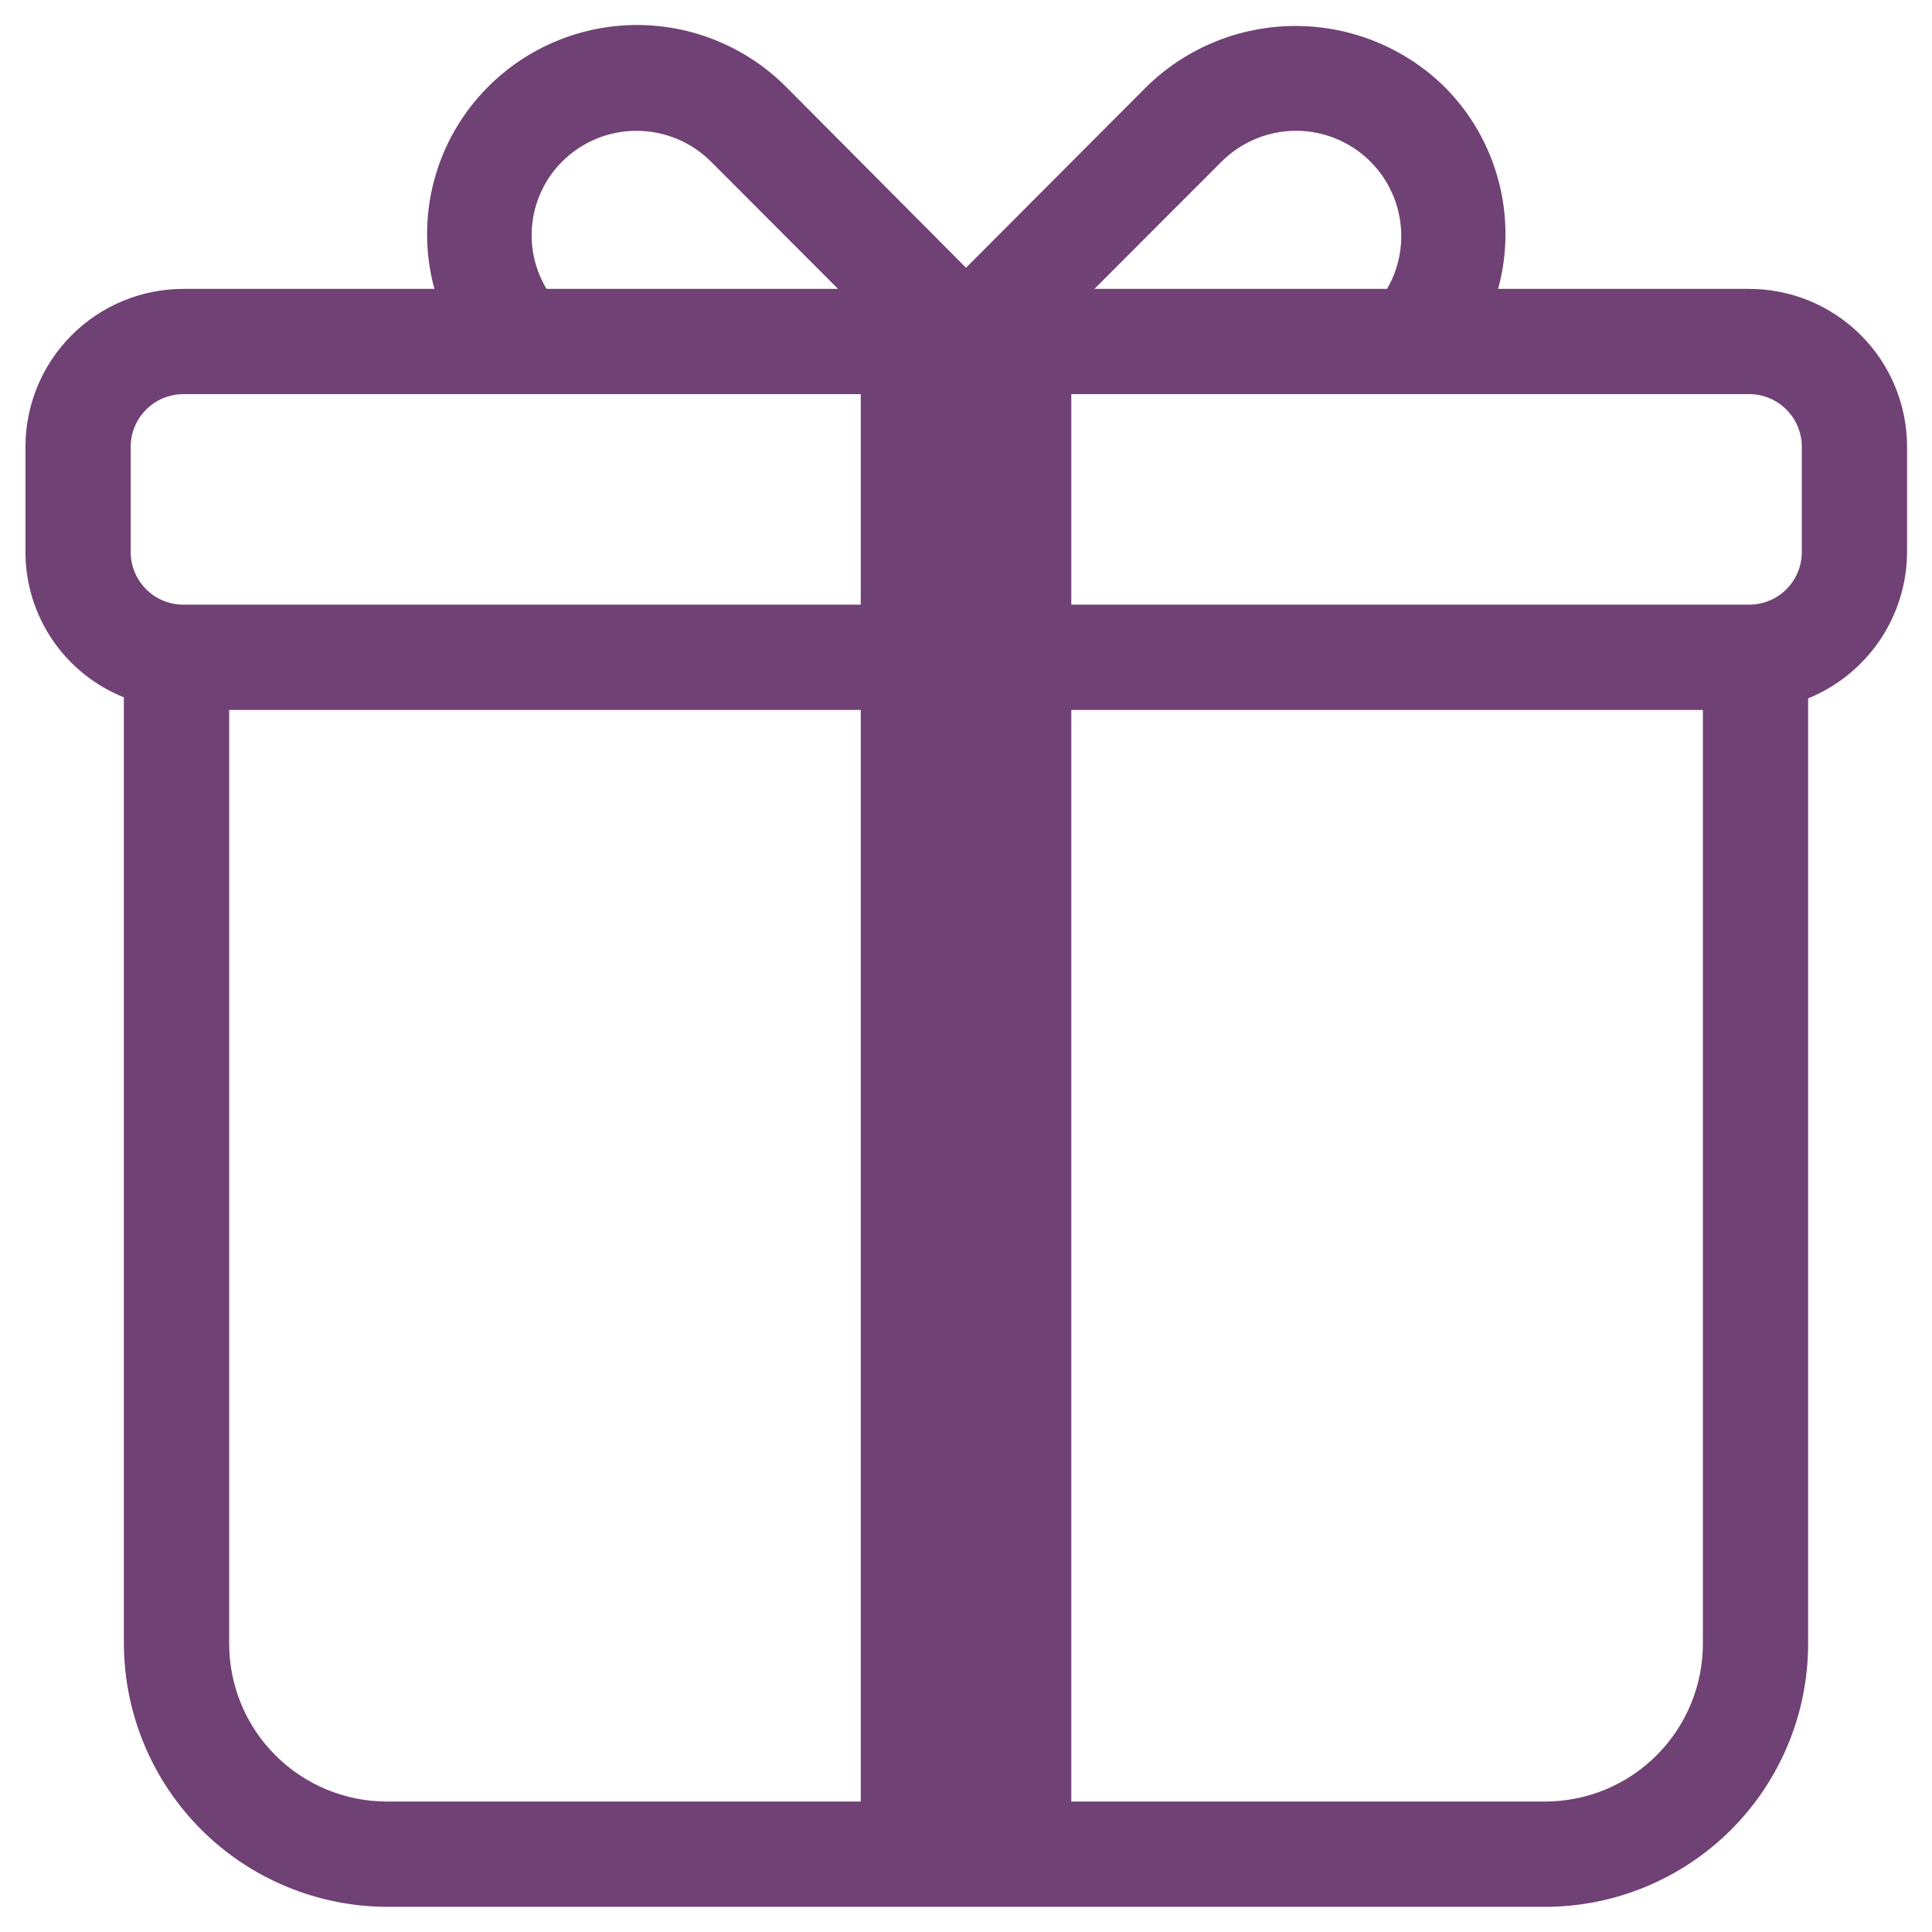
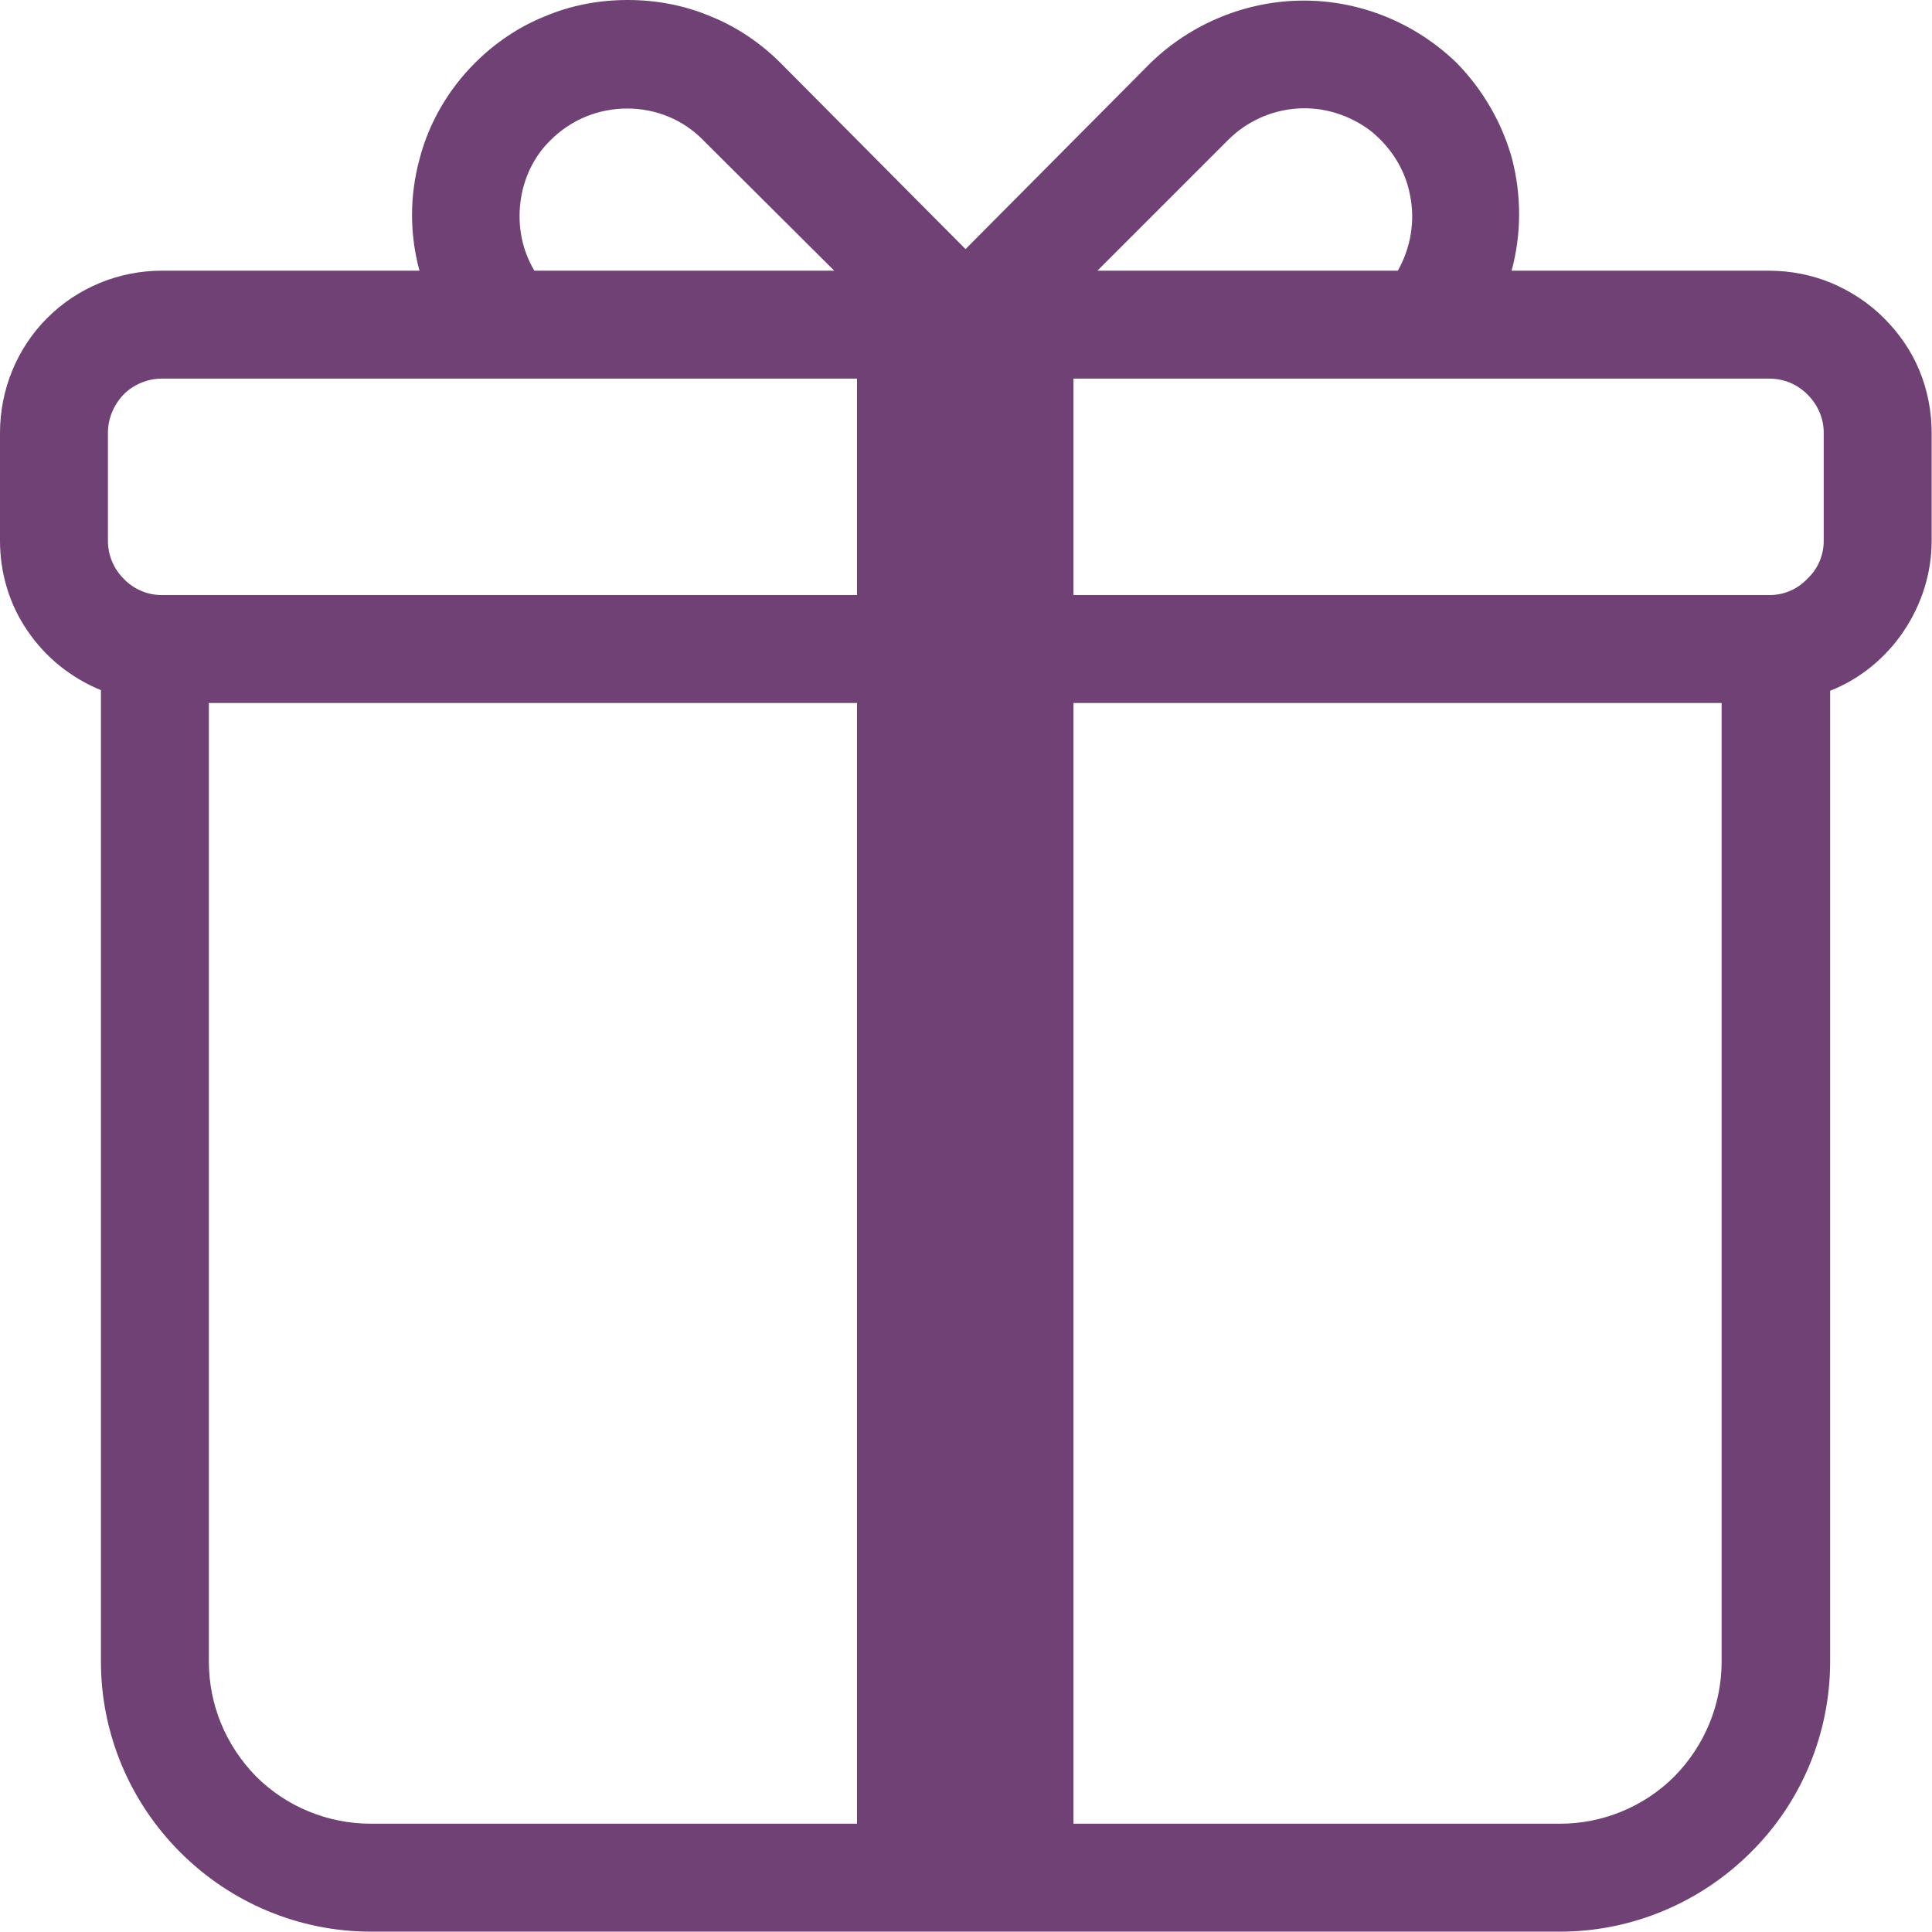
- <svg xmlns="http://www.w3.org/2000/svg" width="34" height="34" viewBox="0 0 34 34" fill="none">
-   <path d="M30.773 5.084H26.364C26.535 4.46 26.537 3.803 26.371 3.178C26.205 2.554 25.877 1.984 25.42 1.527C24.72 0.841 23.779 0.457 22.798 0.457C21.818 0.457 20.877 0.841 20.177 1.527L17 4.712L13.832 1.527C13.488 1.183 13.08 0.909 12.63 0.723C12.18 0.536 11.698 0.44 11.211 0.44C10.724 0.44 10.242 0.536 9.792 0.723C9.342 0.909 8.934 1.183 8.59 1.527C8.133 1.984 7.805 2.554 7.639 3.178C7.473 3.803 7.475 4.46 7.645 5.084H3.227C2.49 5.084 1.783 5.377 1.262 5.898C0.741 6.419 0.448 7.126 0.448 7.863V9.715C0.448 10.265 0.613 10.803 0.922 11.259C1.231 11.714 1.669 12.067 2.18 12.272V28.925C2.184 30.153 2.673 31.329 3.54 32.197C4.408 33.064 5.584 33.553 6.811 33.557H27.189C28.417 33.557 29.595 33.069 30.464 32.2C31.332 31.332 31.82 30.154 31.82 28.925V12.29C32.333 12.081 32.772 11.725 33.082 11.267C33.392 10.809 33.559 10.268 33.561 9.715V7.863C33.561 7.497 33.489 7.135 33.349 6.797C33.209 6.459 33.003 6.153 32.744 5.894C32.485 5.636 32.178 5.432 31.84 5.293C31.501 5.154 31.139 5.083 30.773 5.084ZM9.896 2.84C10.243 2.495 10.712 2.302 11.202 2.302C11.691 2.302 12.161 2.495 12.508 2.84L14.749 5.084H9.618C9.407 4.733 9.319 4.321 9.37 3.914C9.42 3.508 9.605 3.129 9.896 2.84ZM15.148 31.704H6.811C6.074 31.704 5.368 31.412 4.846 30.89C4.325 30.369 4.033 29.663 4.033 28.925V12.494H15.148V31.704ZM15.148 10.641H3.227C2.981 10.641 2.745 10.544 2.572 10.37C2.398 10.196 2.3 9.961 2.3 9.715V7.863C2.3 7.617 2.398 7.381 2.572 7.208C2.745 7.034 2.981 6.936 3.227 6.936H15.148V10.641ZM21.502 2.84C21.82 2.524 22.243 2.334 22.692 2.305C23.14 2.277 23.583 2.413 23.939 2.687C24.295 2.962 24.539 3.356 24.625 3.797C24.712 4.238 24.636 4.695 24.41 5.084H19.26L21.502 2.84ZM29.968 28.925C29.968 29.663 29.675 30.369 29.154 30.89C28.633 31.412 27.926 31.704 27.189 31.704H18.853V12.494H29.968V28.925ZM31.709 9.715C31.709 9.961 31.611 10.196 31.438 10.37C31.264 10.544 31.028 10.641 30.783 10.641H18.853V6.936H30.783C31.028 6.936 31.264 7.034 31.438 7.208C31.611 7.381 31.709 7.617 31.709 7.863V9.715Z" fill="#704174" />
+ <svg xmlns="http://www.w3.org/2000/svg" width="33.114" height="33.116" viewBox="0 0 33.114 33.116" fill="none">
+   <defs />
+   <path id="Vector" d="M30.32 4.64L25.91 4.64C26.08 4.01 26.08 3.36 25.92 2.73C25.75 2.11 25.42 1.54 24.97 1.08C24.27 0.4 23.33 0.01 22.35 0.01C21.37 0.01 20.42 0.4 19.72 1.08L16.55 4.27L13.38 1.08C13.04 0.74 12.63 0.46 12.18 0.28C11.73 0.09 11.25 0 10.76 0C10.27 0 9.79 0.09 9.34 0.28C8.89 0.46 8.48 0.74 8.14 1.08C7.68 1.54 7.35 2.11 7.19 2.73C7.02 3.36 7.02 4.01 7.19 4.64L2.77 4.64C2.04 4.64 1.33 4.93 0.81 5.45C0.29 5.97 0 6.68 0 7.42L0 9.27C0 9.82 0.16 10.36 0.47 10.81C0.78 11.27 1.22 11.62 1.73 11.83L1.73 28.48C1.73 29.71 2.22 30.88 3.09 31.75C3.96 32.62 5.13 33.11 6.36 33.11L26.74 33.11C27.96 33.11 29.14 32.62 30.01 31.75C30.88 30.89 31.37 29.71 31.37 28.48L31.37 11.84C31.88 11.64 32.32 11.28 32.63 10.82C32.94 10.36 33.11 9.82 33.11 9.27L33.11 7.42C33.11 7.05 33.04 6.69 32.9 6.35C32.76 6.01 32.55 5.71 32.29 5.45C32.03 5.19 31.72 4.99 31.39 4.85C31.05 4.71 30.69 4.64 30.32 4.64ZM9.44 2.4C9.79 2.05 10.26 1.86 10.75 1.86C11.24 1.86 11.71 2.05 12.05 2.4L14.3 4.64L9.16 4.64C8.95 4.29 8.87 3.88 8.92 3.47C8.97 3.06 9.15 2.68 9.44 2.4ZM14.69 31.26L6.36 31.26C5.62 31.26 4.91 30.97 4.39 30.45C3.87 29.92 3.58 29.22 3.58 28.48L3.58 12.05L14.69 12.05L14.69 31.26ZM14.69 10.2L2.77 10.2C2.53 10.2 2.29 10.1 2.12 9.92C1.95 9.75 1.85 9.52 1.85 9.27L1.85 7.42C1.85 7.17 1.95 6.94 2.12 6.76C2.29 6.59 2.53 6.49 2.77 6.49L14.69 6.49L14.69 10.2ZM21.05 2.4C21.37 2.08 21.79 1.89 22.24 1.86C22.69 1.83 23.13 1.97 23.49 2.24C23.84 2.52 24.09 2.91 24.17 3.35C24.26 3.79 24.18 4.25 23.96 4.64L18.81 4.64L21.05 2.4ZM29.51 28.48C29.51 29.22 29.22 29.92 28.7 30.45C28.18 30.97 27.47 31.26 26.74 31.26L18.4 31.26L18.4 12.05L29.51 12.05L29.51 28.48ZM31.26 9.27C31.26 9.52 31.16 9.75 30.98 9.92C30.81 10.1 30.58 10.2 30.33 10.2L18.4 10.2L18.4 6.49L30.33 6.49C30.58 6.49 30.81 6.59 30.98 6.76C31.16 6.94 31.26 7.17 31.26 7.42L31.26 9.27Z" fill="#704174" fill-opacity="1" fill-rule="evenodd" />
</svg>
